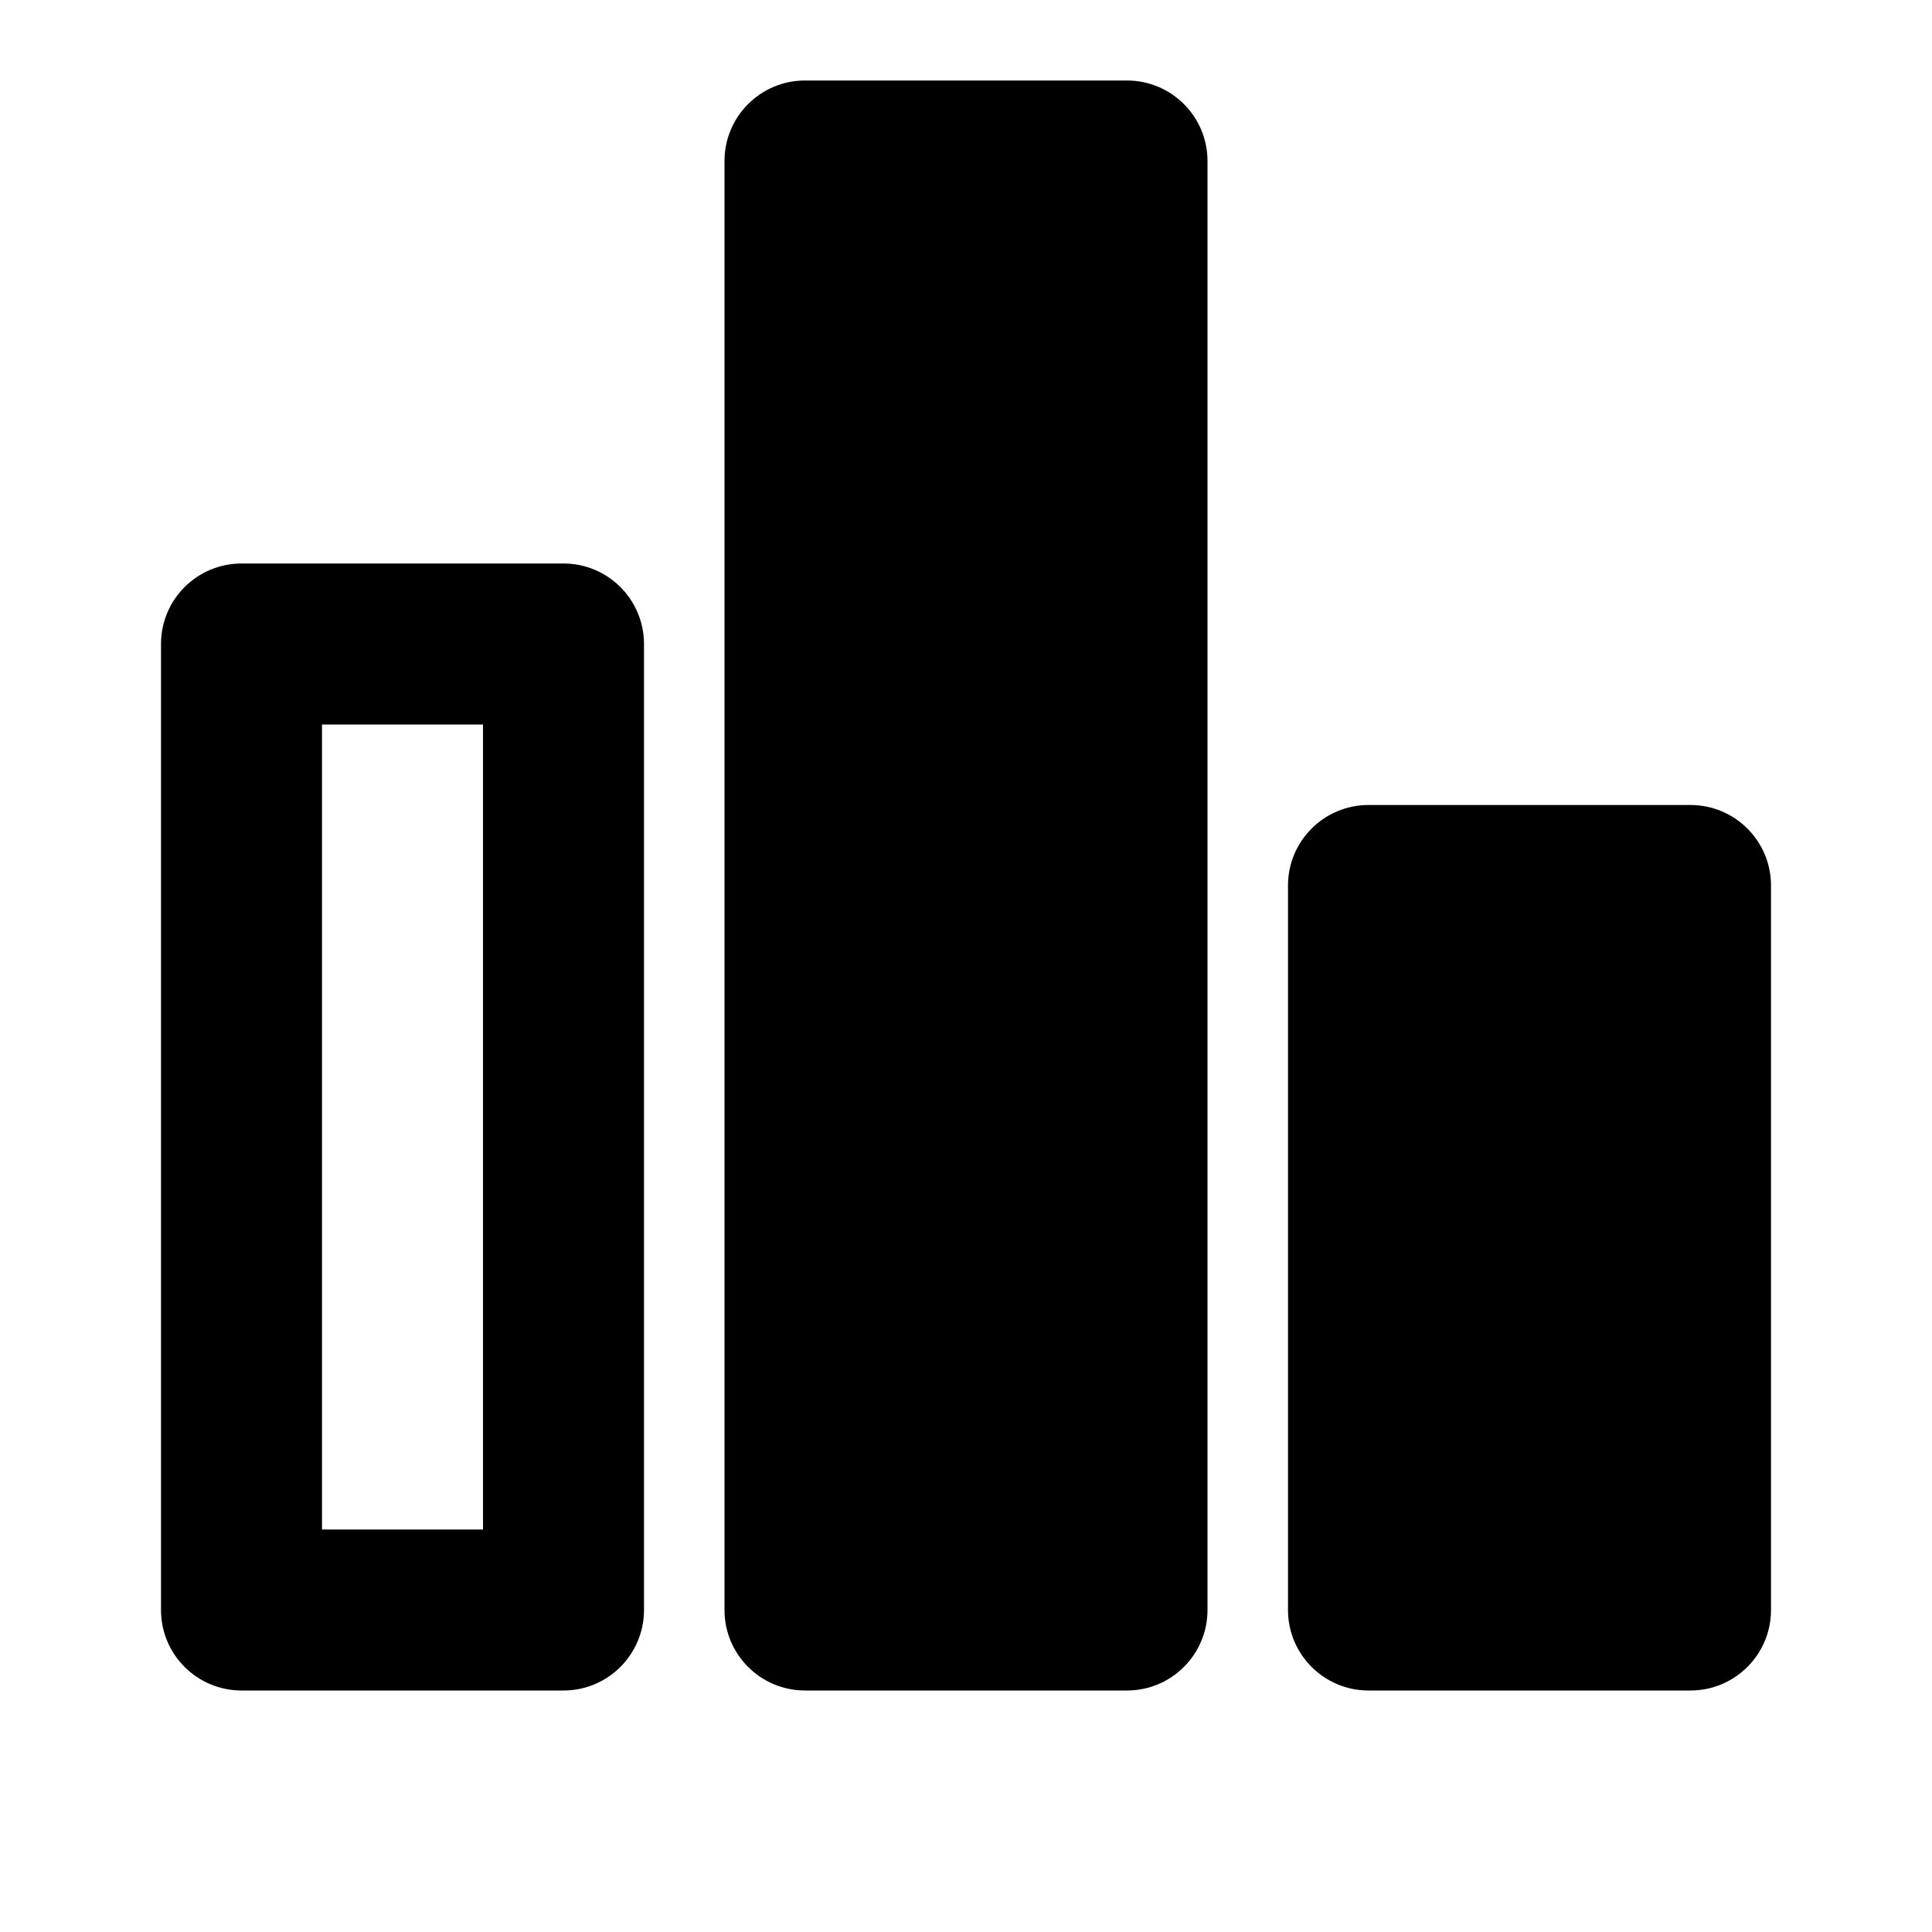
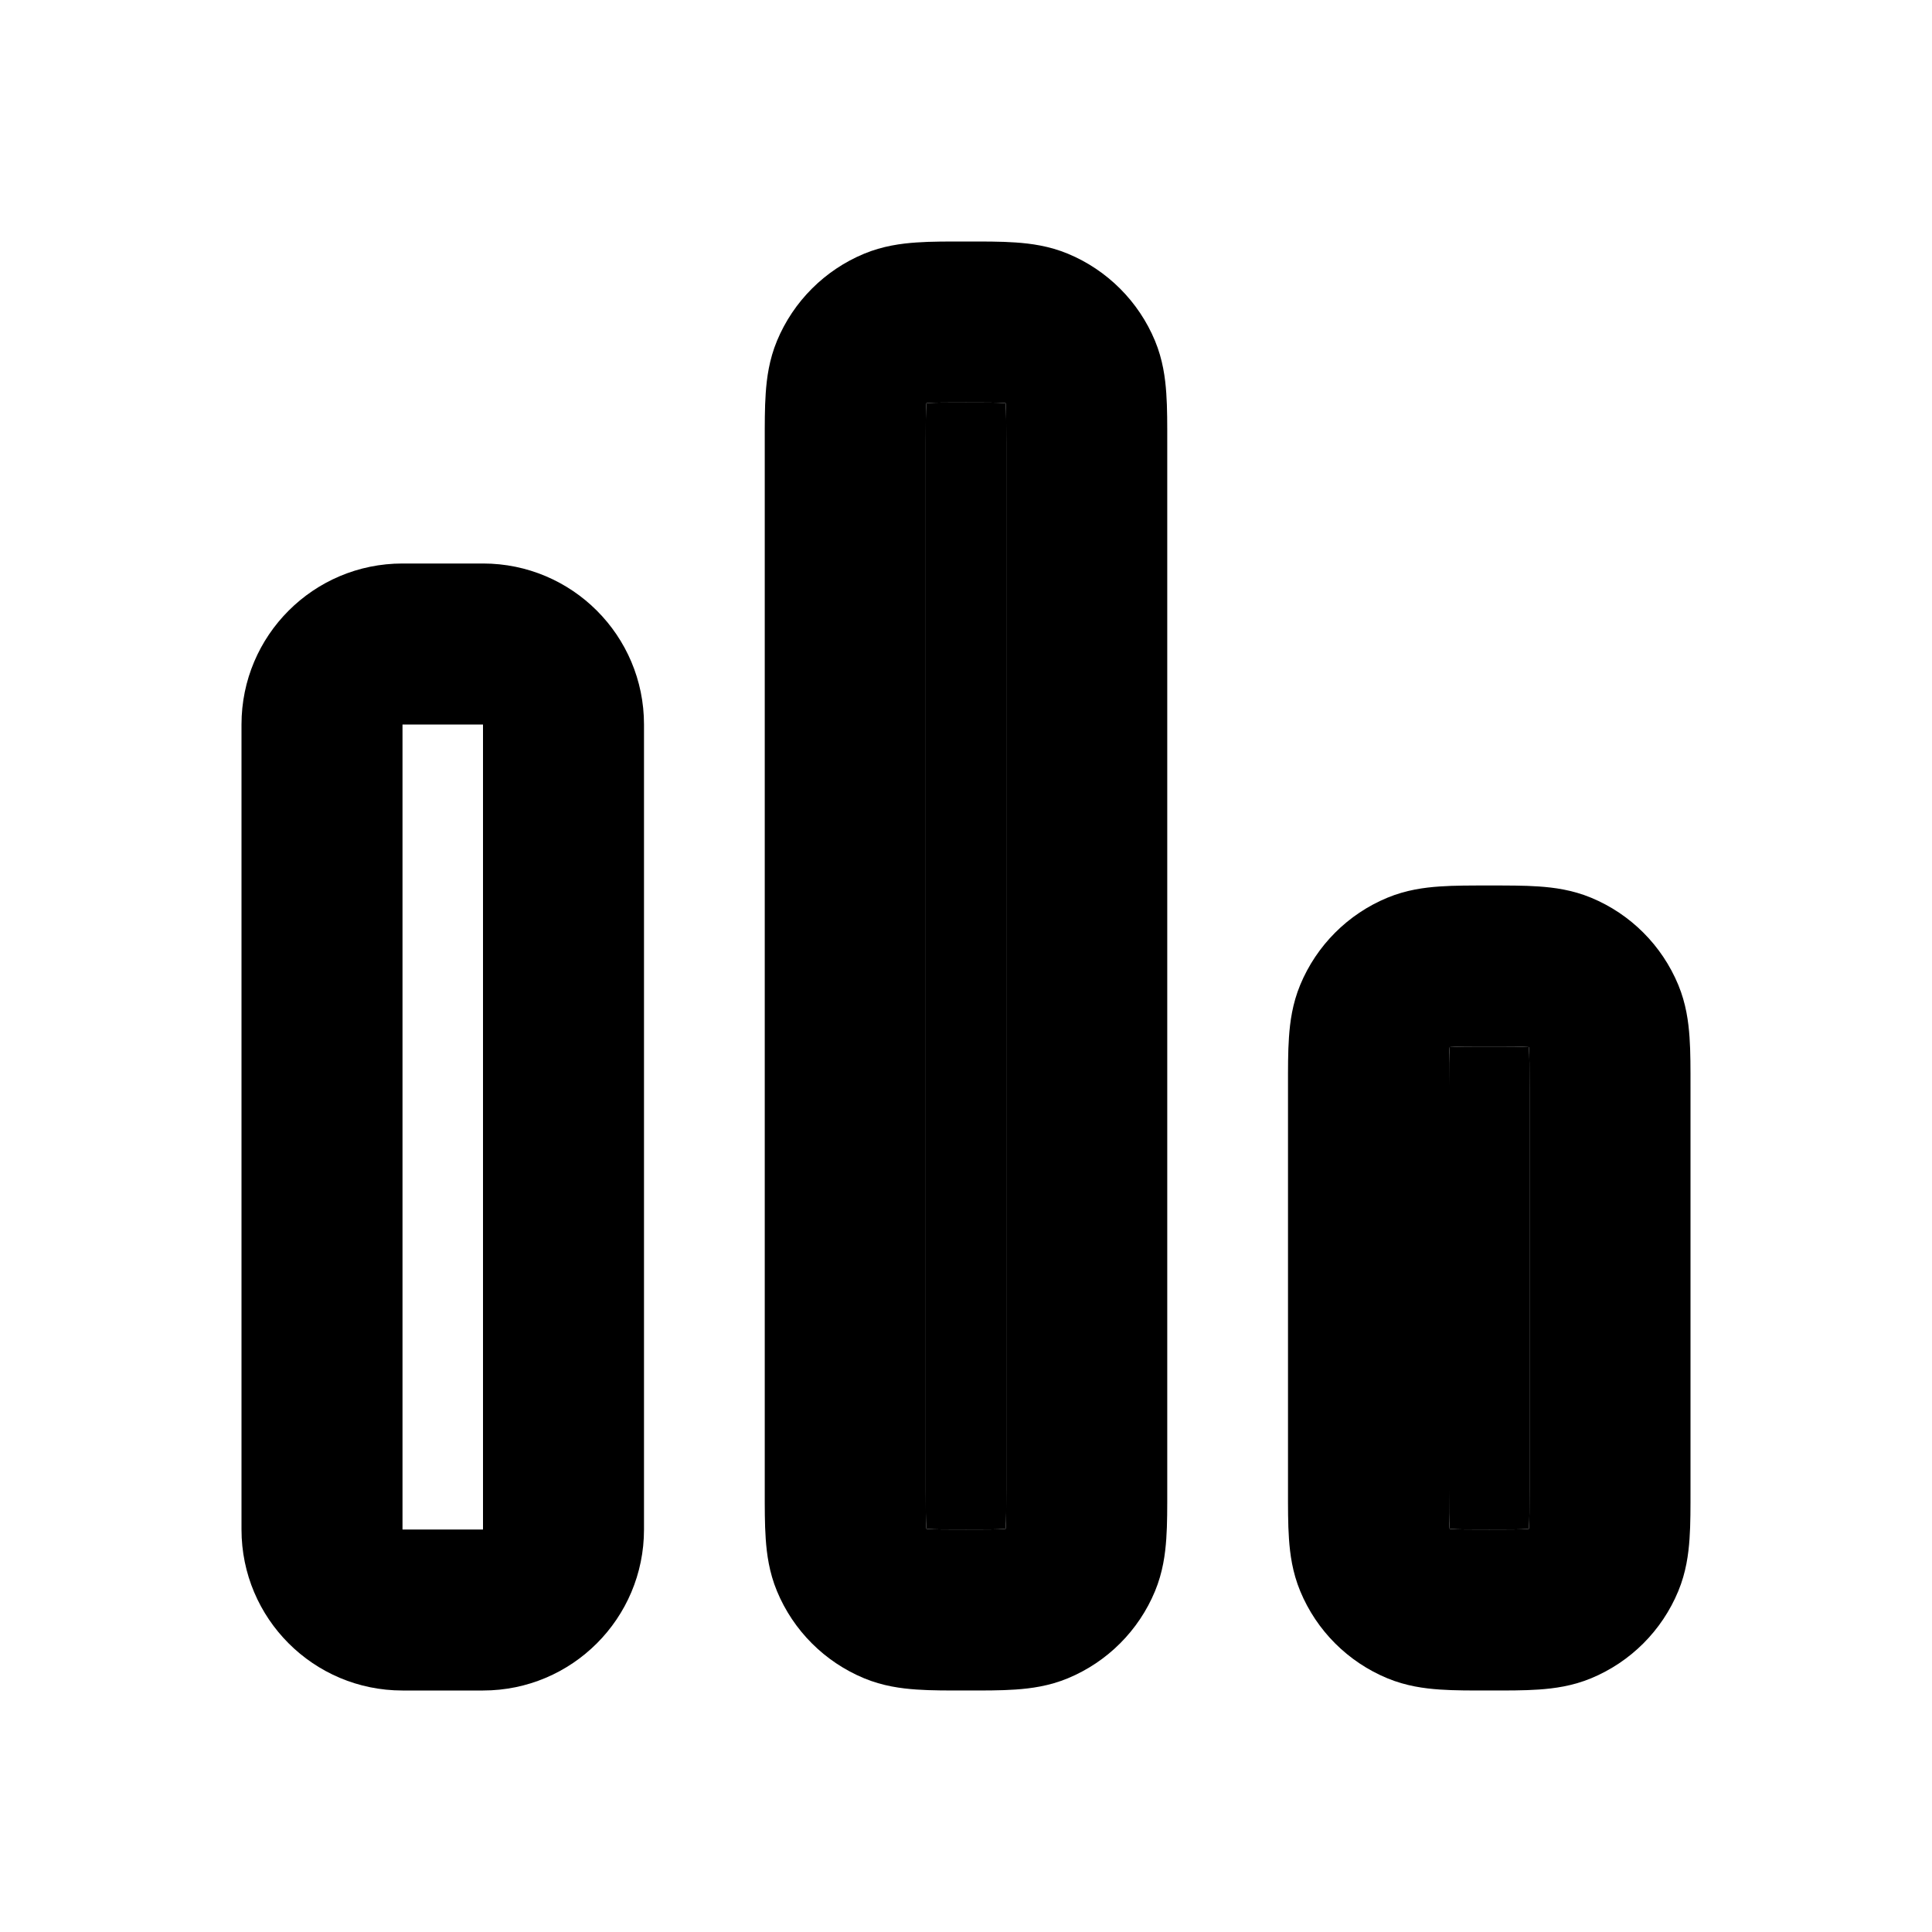
<svg xmlns="http://www.w3.org/2000/svg" width="24" height="24" viewBox="0 0 24 24" class="wd-icon wd-icon-bar-chart-fill" role="presentation">
  <g>
-     <path d="M14 20H10V2H14V20Z" fill="oklch(0.352 0 0 / 1)" class="wd-icon-accent" />
-     <path d="M21 20H17V11H21V20Z" fill="oklch(0.352 0 0 / 1)" class="wd-icon-accent" />
+     <path d="M6 7C7.105 7 8 7.895 8 9V19C8 20.105 7.105 21 6 21H5C3.895 21 3 20.105 3 19V9C3 7.895 3.895 7 5 7H6ZM5 19H6V9H5V19Z" fill="oklch(0.352 0 0 / 1)" class="wd-icon-fill" />
+     <path d="M12 3C12.219 3 12.434 2.999 12.615 3.012C12.806 3.025 13.032 3.055 13.266 3.152C13.755 3.355 14.145 3.745 14.348 4.234C14.445 4.468 14.475 4.694 14.488 4.885C14.501 5.066 14.5 5.281 14.5 5.5V18.5C14.5 18.719 14.501 18.934 14.488 19.115C14.475 19.306 14.445 19.532 14.348 19.766C14.145 20.256 13.755 20.645 13.266 20.848C13.032 20.945 12.806 20.975 12.615 20.988C12.434 21.001 12.219 21 12 21C11.781 21 11.566 21.001 11.385 20.988C11.194 20.975 10.968 20.945 10.734 20.848C10.245 20.645 9.855 20.256 9.652 19.766C9.555 19.532 9.525 19.306 9.512 19.115C9.499 18.934 9.5 18.719 9.5 18.5V5.5C9.5 5.281 9.499 5.066 9.512 4.885C9.525 4.694 9.555 4.468 9.652 4.234C9.855 3.745 10.245 3.355 10.734 3.152C10.968 3.055 11.194 3.025 11.385 3.012C11.566 2.999 11.781 3 12 3ZM11.521 5.007C11.516 5.007 11.512 5.008 11.509 5.008C11.508 5.012 11.507 5.016 11.507 5.021C11.5 5.118 11.5 5.253 11.5 5.5V18.5C11.5 18.747 11.5 18.882 11.507 18.98C11.507 18.984 11.508 18.988 11.509 18.991C11.512 18.991 11.516 18.993 11.521 18.993C11.618 19 11.753 19 12 19C12.247 19 12.382 19 12.479 18.993C12.484 18.993 12.488 18.991 12.492 18.991C12.492 18.988 12.493 18.984 12.493 18.98C12.5 18.882 12.5 18.747 12.5 18.5V5.5C12.5 5.253 12.5 5.118 12.493 5.021C12.493 5.016 12.492 5.012 12.492 5.008C12.488 5.008 12.484 5.007 12.479 5.007C12.382 5 12.247 5 12 5C11.753 5 11.618 5 11.521 5.007Z" fill="oklch(0.352 0 0 / 1)" class="wd-icon-fill" />
+     <path d="M18.5 11C18.719 11 18.934 10.999 19.115 11.012C19.306 11.025 19.532 11.055 19.766 11.152C20.256 11.355 20.645 11.745 20.848 12.234C20.945 12.468 20.975 12.694 20.988 12.885C21.001 13.066 21 13.281 21 13.5V18.5C21 18.719 21.001 18.934 20.988 19.115C20.975 19.306 20.945 19.532 20.848 19.766C20.645 20.256 20.256 20.645 19.766 20.848C19.532 20.945 19.306 20.975 19.115 20.988C18.934 21.001 18.719 21 18.5 21C18.281 21 18.066 21.001 17.885 20.988C17.694 20.975 17.468 20.945 17.234 20.848C16.744 20.645 16.355 20.256 16.152 19.766C16.055 19.532 16.025 19.306 16.012 19.115C15.999 18.934 16 18.719 16 18.5V13.5C16 13.281 15.999 13.066 16.012 12.885C16.025 12.694 16.055 12.468 16.152 12.234C16.355 11.745 16.744 11.355 17.234 11.152C17.468 11.055 17.694 11.025 17.885 11.012C18.066 10.999 18.281 11 18.5 11ZM18.02 13.007C18.016 13.007 18.012 13.008 18.009 13.008C18.009 13.012 18.007 13.016 18.007 13.021C18 13.118 18 13.253 18 13.5V18.5C18 18.747 18 18.882 18.007 18.98C18.007 18.984 18.009 18.988 18.009 18.991C18.012 18.991 18.016 18.993 18.02 18.993C18.118 19 18.253 19 18.5 19C18.747 19 18.882 19 18.98 18.993C18.984 18.993 18.988 18.991 18.992 18.991C18.992 18.988 18.993 18.984 18.993 18.98C19 18.882 19 18.747 19 18.5V13.5C19 13.253 19 13.118 18.993 13.021C18.993 13.016 18.992 13.012 18.992 13.008C18.988 13.008 18.984 13.007 18.98 13.007C18.882 13 18.747 13 18.5 13C18.253 13 18.118 13 18.02 13.007Z" fill="oklch(0.352 0 0 / 1)" class="wd-icon-fill" />
  </g>
  <g>
-     <path d="M7 7C7.552 7 8 7.448 8 8V20C8 20.552 7.552 21 7 21H3C2.448 21 2 20.552 2 20V8C2 7.448 2.448 7 3 7H7ZM4 19H6V9H4V19Z" fill="oklch(0.352 0 0 / 1)" class="wd-icon-fill" />
-     <path d="M14 1C14.552 1 15 1.448 15 2V20C15 20.552 14.552 21 14 21H10C9.448 21 9 20.552 9 20V2C9 1.448 9.448 1 10 1H14ZM11 19H13V3H11V19Z" fill="oklch(0.352 0 0 / 1)" class="wd-icon-fill" />
-     <path d="M21 10C21.552 10 22 10.448 22 11V20C22 20.552 21.552 21 21 21H17C16.448 21 16 20.552 16 20V11C16 10.448 16.448 10 17 10H21ZM18 19H20V12H18V19Z" fill="oklch(0.352 0 0 / 1)" class="wd-icon-fill" />
+     <path d="M12.479 5.007C12.484 5.007 12.488 5.008 12.492 5.008C12.492 5.012 12.493 5.016 12.493 5.021C12.5 5.118 12.5 5.253 12.5 5.5V18.5C12.5 18.747 12.5 18.882 12.493 18.98C12.493 18.984 12.492 18.988 12.492 18.991C12.488 18.991 12.484 18.993 12.479 18.993C12.382 19 12.247 19 12 19C11.753 19 11.618 19 11.521 18.993C11.516 18.993 11.512 18.991 11.509 18.991C11.508 18.988 11.507 18.984 11.507 18.98C11.5 18.882 11.5 18.747 11.5 18.5V5.5C11.5 5.253 11.5 5.118 11.507 5.021C11.507 5.016 11.508 5.012 11.509 5.008C11.512 5.008 11.516 5.007 11.521 5.007C11.618 5 11.753 5 12 5C12.247 5 12.382 5 12.479 5.007Z" fill="oklch(0.352 0 0 / 1)" class="wd-icon-accent" />
+     <path d="M18.98 13.007C18.984 13.007 18.988 13.008 18.992 13.008C18.992 13.012 18.993 13.016 18.993 13.021C19 13.118 19 13.253 19 13.5V18.5C19 18.747 19 18.882 18.993 18.98C18.993 18.984 18.992 18.988 18.992 18.991C18.988 18.991 18.984 18.993 18.98 18.993C18.882 19 18.747 19 18.5 19C18.253 19 18.118 19 18.02 18.993C18.016 18.993 18.012 18.991 18.009 18.991C18.009 18.988 18.007 18.984 18.007 18.98C18 18.882 18 18.747 18 18.5V13.5C18 13.253 18 13.118 18.007 13.021C18.007 13.016 18.009 13.012 18.009 13.008C18.012 13.008 18.016 13.007 18.02 13.007C18.118 13 18.253 13 18.5 13C18.747 13 18.882 13 18.98 13.007Z" fill="oklch(0.352 0 0 / 1)" class="wd-icon-accent" />
  </g>
</svg>
